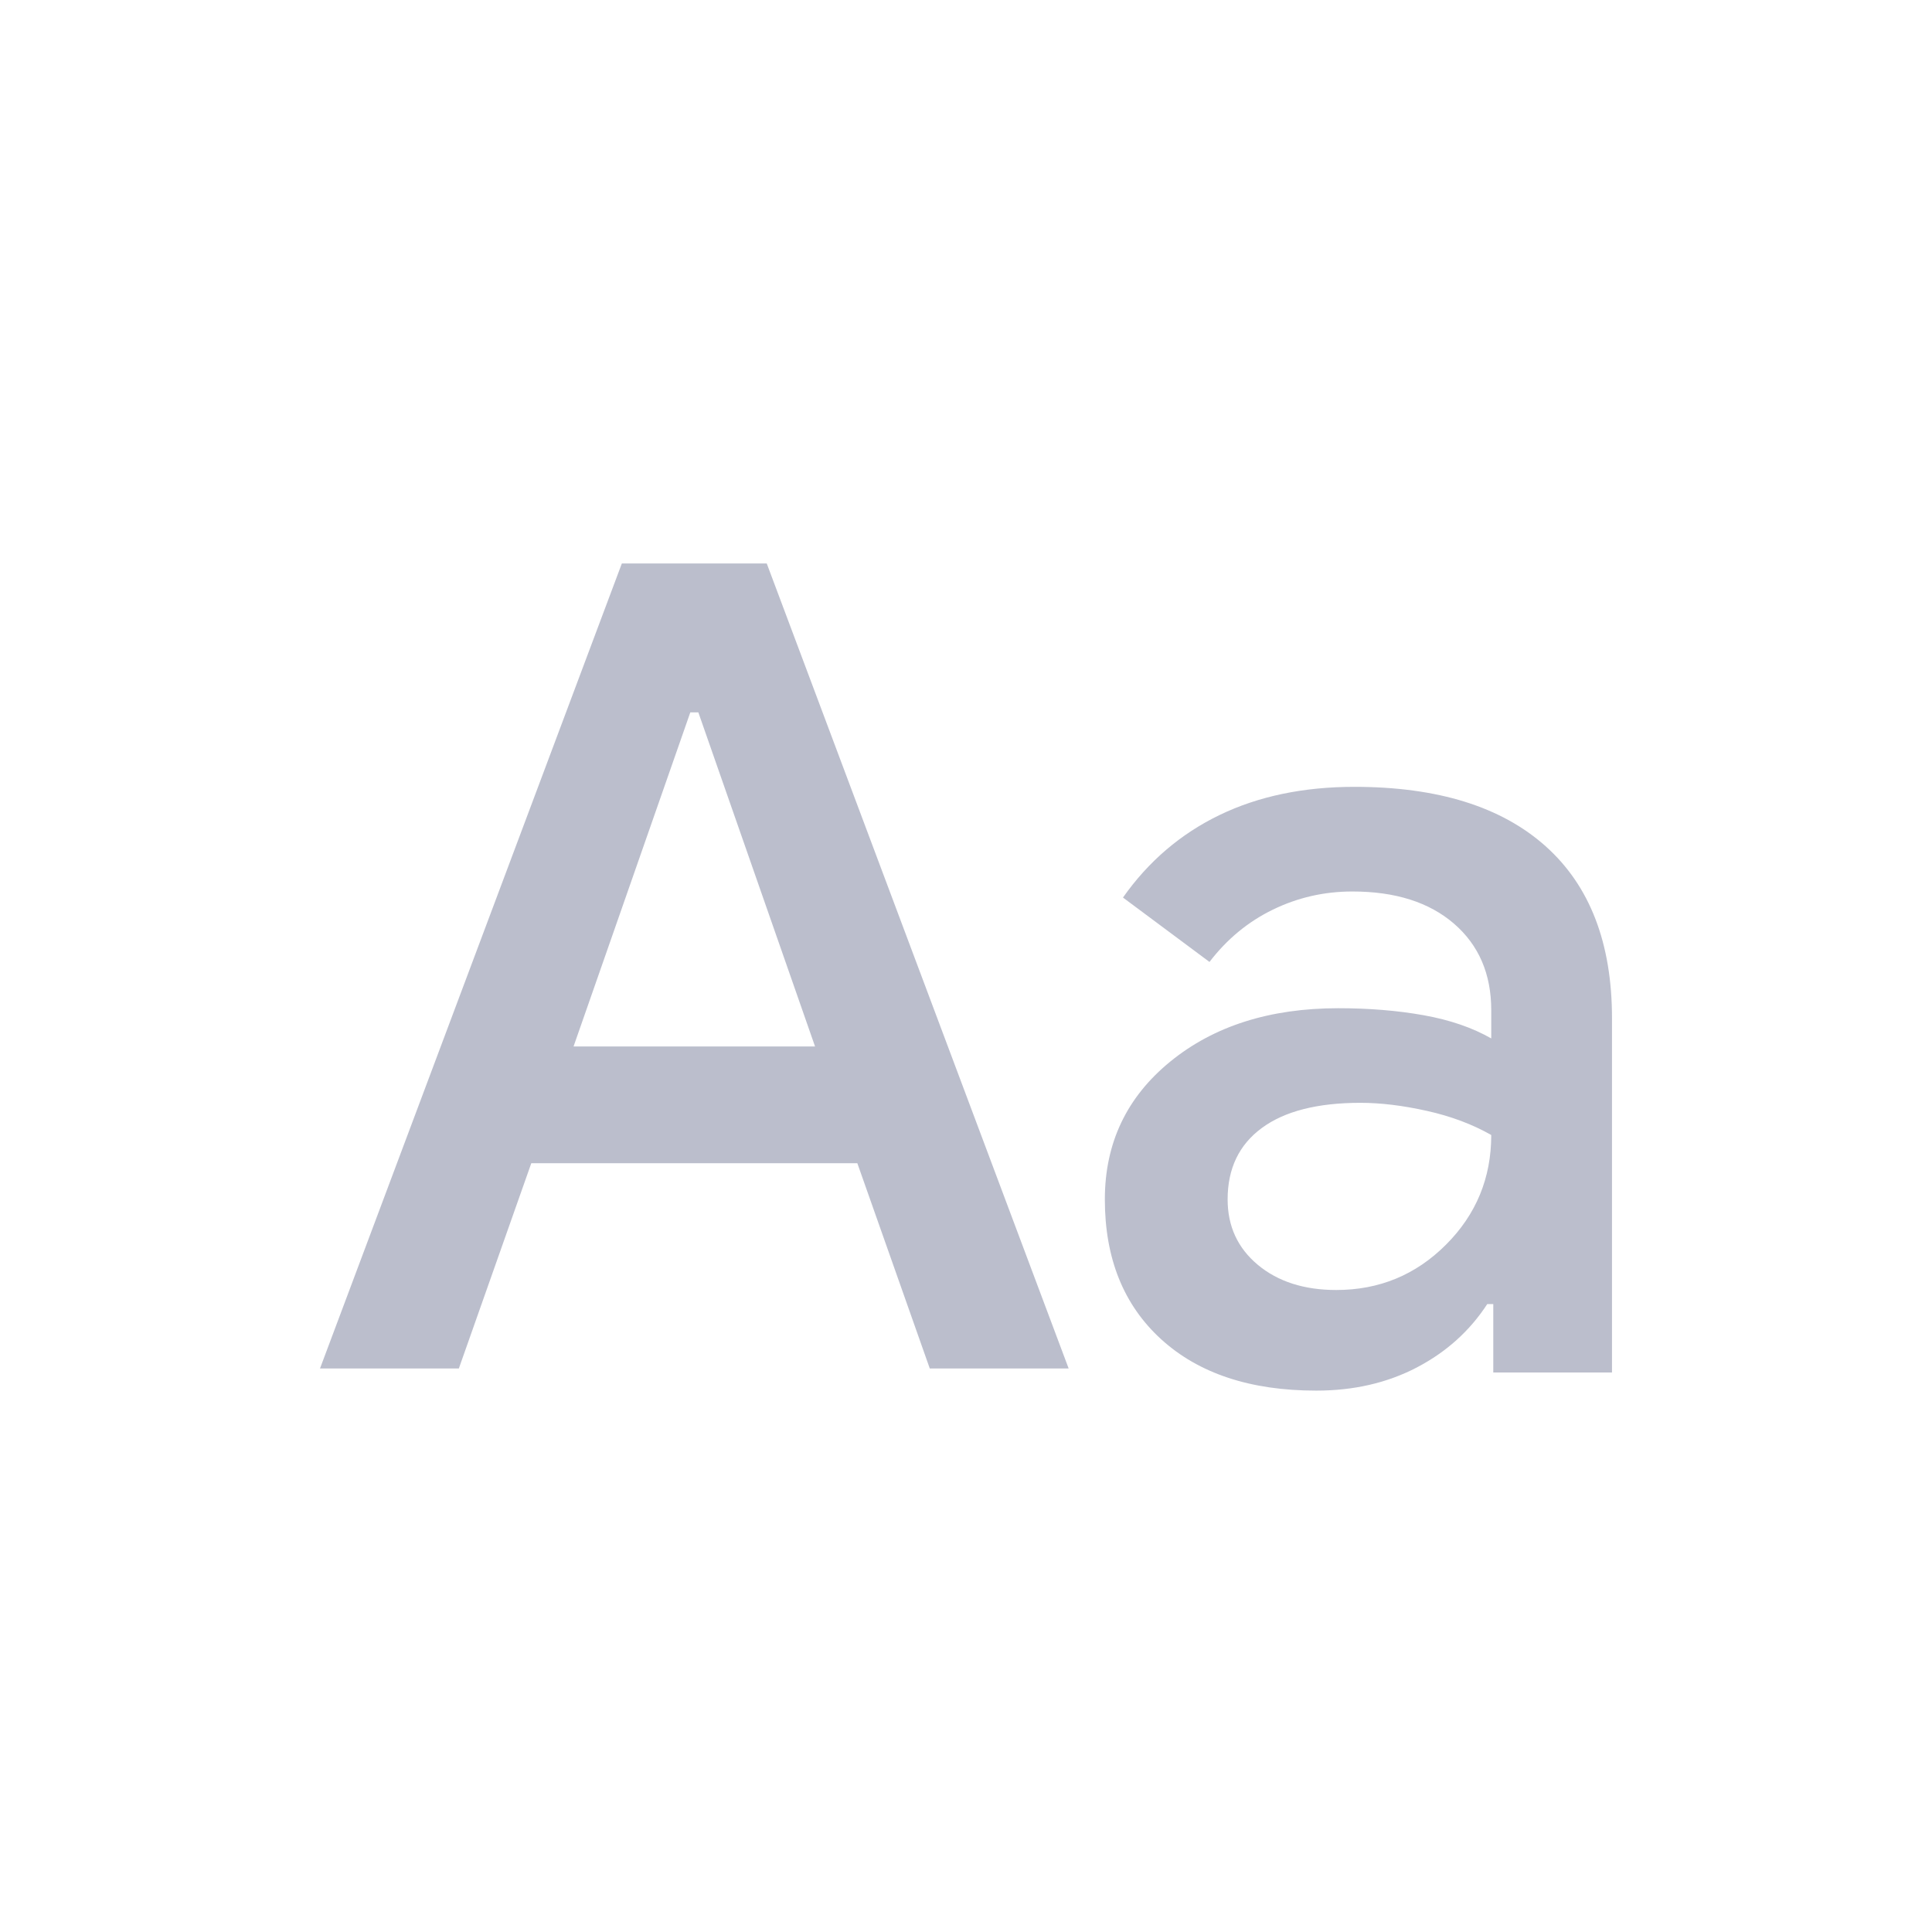
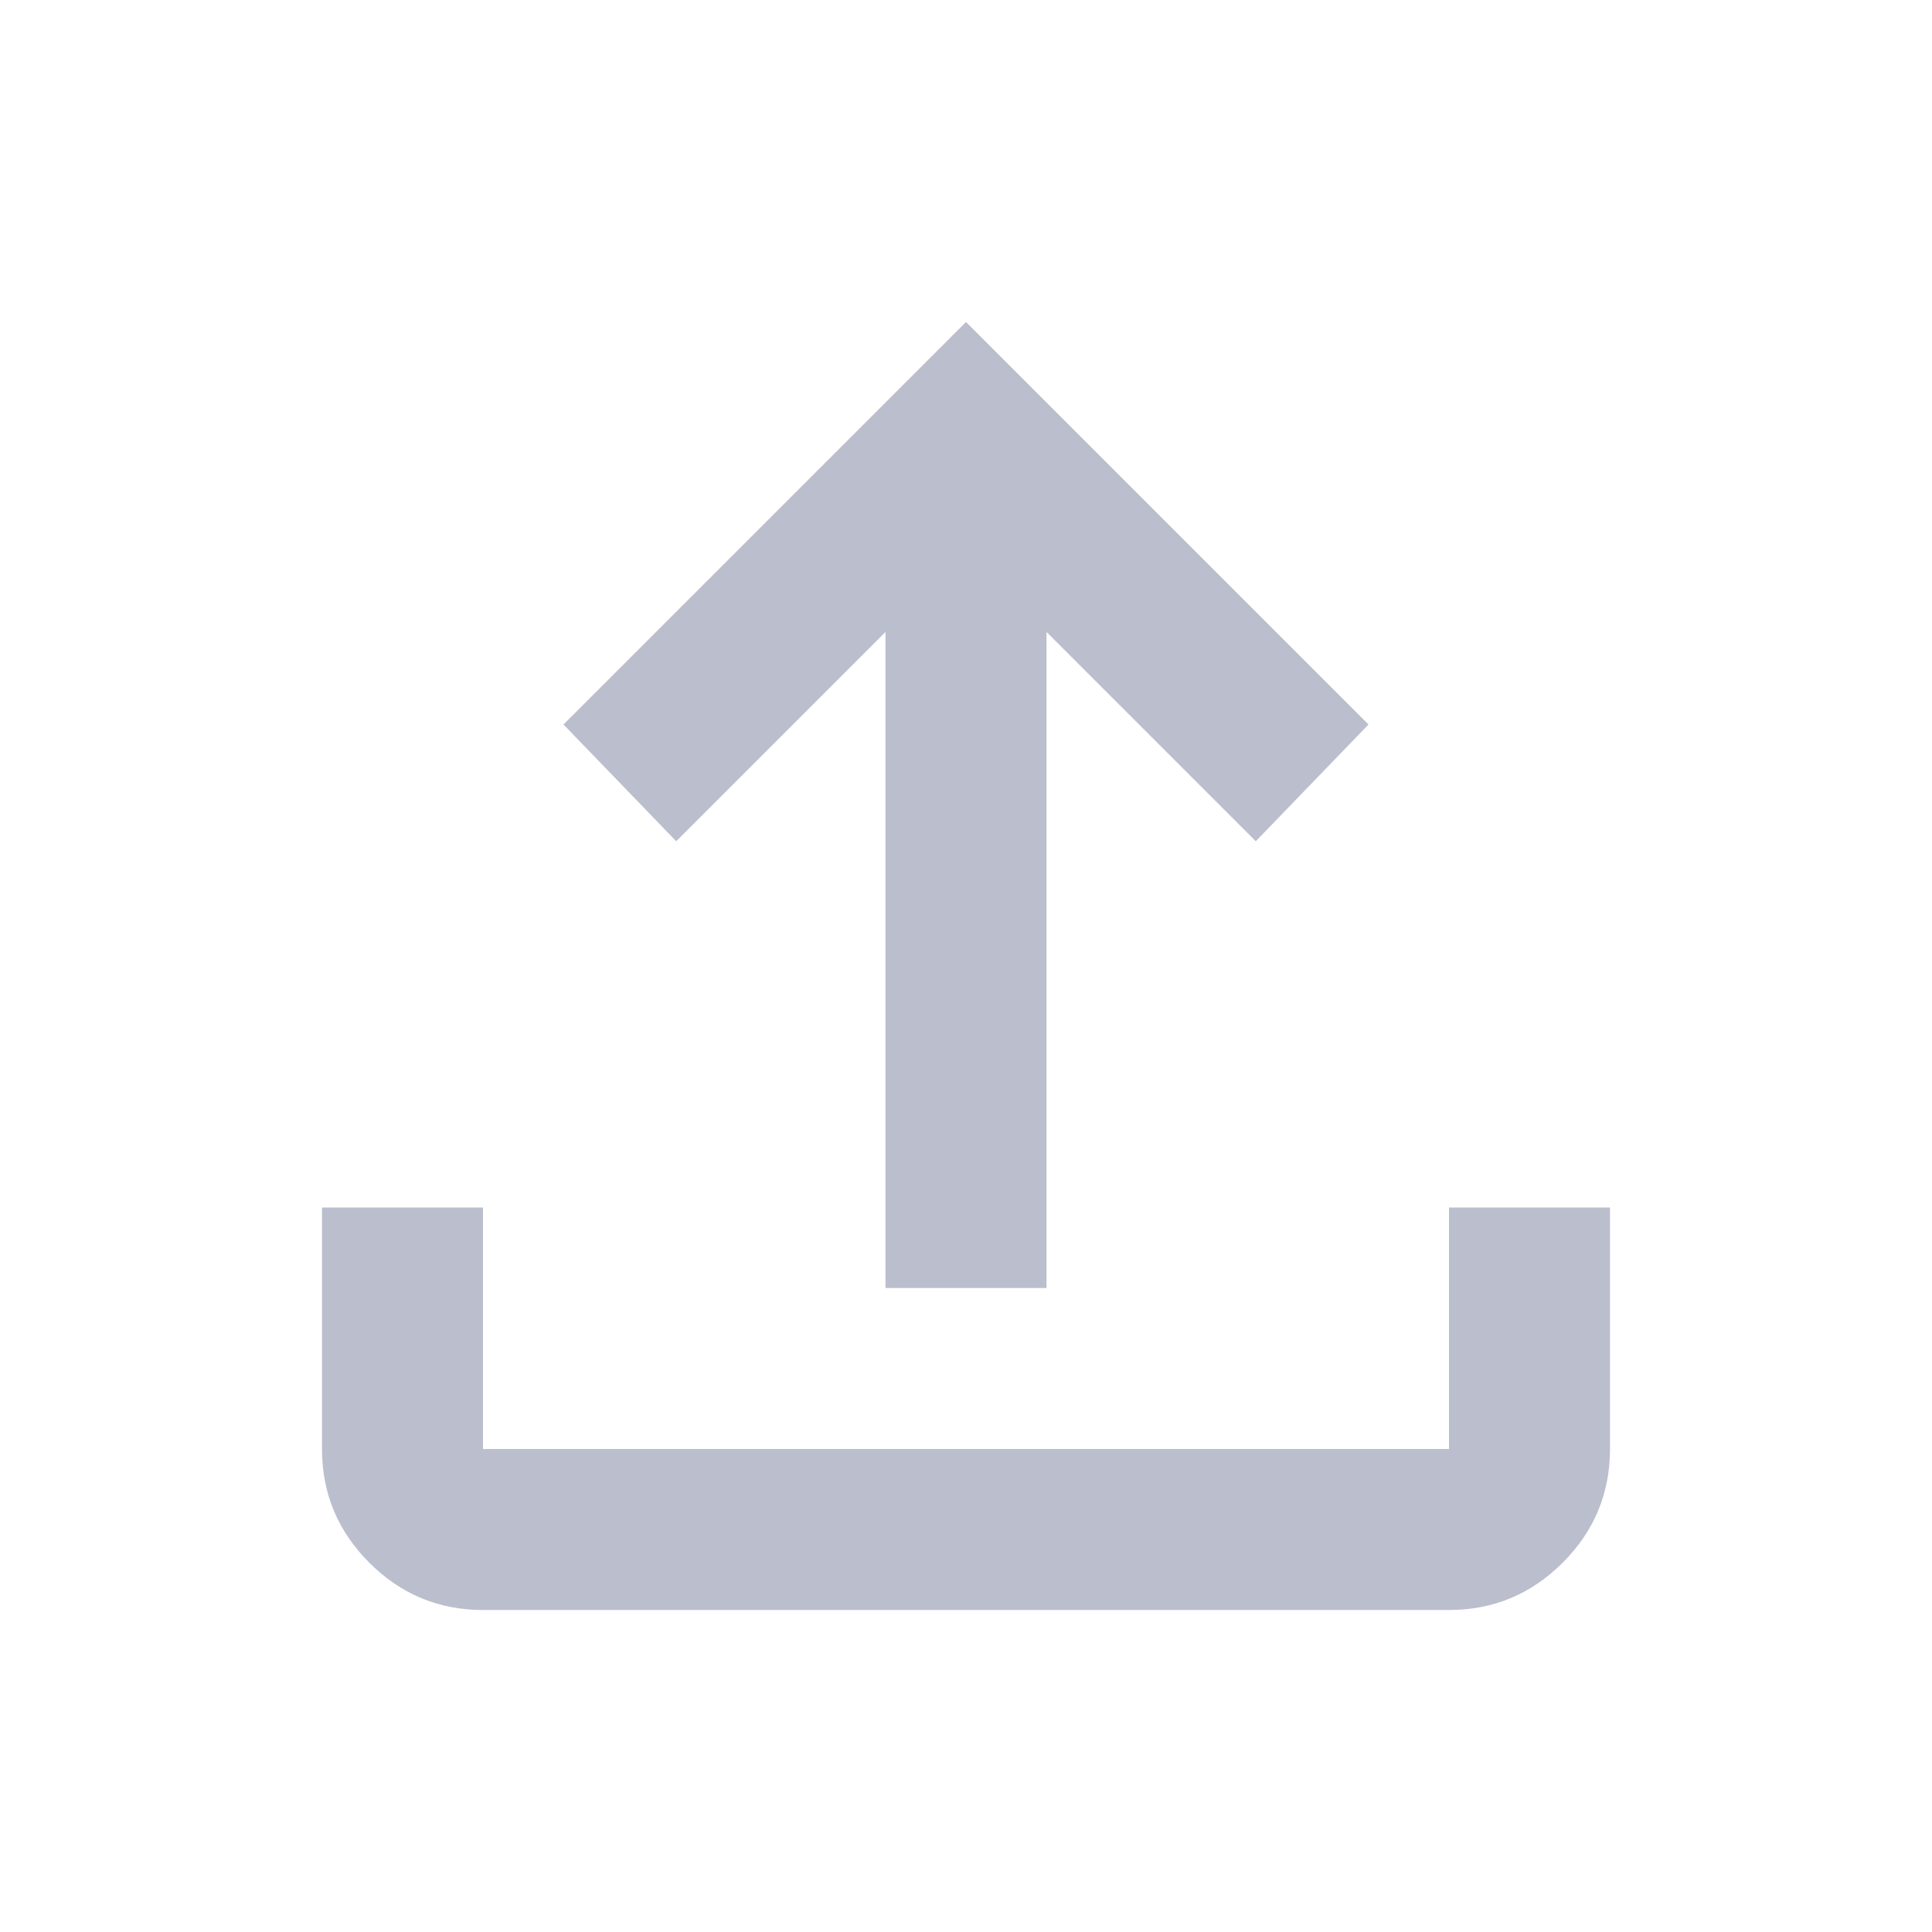
<svg xmlns="http://www.w3.org/2000/svg" width="60" height="60" viewBox="0 0 60 60" fill="none">
-   <mask id="mask0_428_2003" style="mask-type:alpha" maskUnits="userSpaceOnUse" x="0" y="0" width="60" height="60">
+   <mask id="mask0_41_545" style="mask-type:alpha" maskUnits="userSpaceOnUse" x="0" y="0" width="60" height="60">
    <rect width="60" height="60" fill="#D9D9D9" />
  </mask>
-   <g mask="url(#mask0_428_2003)">
-     <path d="M9.938 42.499L19.312 17.499H23.812L33.188 42.499H28.875L26.625 36.124H16.5L14.25 42.499H9.938ZM17.812 32.499H25.312L21.688 22.124H21.438L17.812 32.499ZM40.875 43.187C38.833 43.187 37.229 42.655 36.062 41.593C34.896 40.53 34.312 39.082 34.312 37.249C34.312 35.499 34.99 34.072 36.344 32.968C37.698 31.864 39.438 31.311 41.562 31.311C42.521 31.311 43.406 31.384 44.219 31.53C45.031 31.676 45.729 31.916 46.312 32.249V31.374C46.312 30.249 45.927 29.353 45.156 28.686C44.385 28.02 43.333 27.686 42 27.686C41.125 27.686 40.302 27.874 39.531 28.249C38.76 28.624 38.104 29.166 37.562 29.874L34.875 27.874C35.667 26.749 36.667 25.895 37.875 25.311C39.083 24.728 40.479 24.436 42.062 24.436C44.646 24.436 46.625 25.051 48 26.28C49.375 27.509 50.062 29.291 50.062 31.624V42.624H46.375V40.499H46.188C45.646 41.332 44.917 41.989 44 42.468C43.083 42.947 42.042 43.187 40.875 43.187ZM41.5 40.062C42.833 40.062 43.969 39.593 44.906 38.655C45.844 37.718 46.312 36.582 46.312 35.249C45.729 34.916 45.062 34.666 44.312 34.499C43.562 34.332 42.875 34.249 42.25 34.249C40.917 34.249 39.896 34.509 39.188 35.03C38.479 35.551 38.125 36.291 38.125 37.249C38.125 38.082 38.438 38.759 39.062 39.28C39.688 39.801 40.5 40.062 41.5 40.062Z" fill="#BBBECC" />
+   <g mask="url(#mask0_41_545)">
+     <path d="M15 50C13.625 50 12.448 49.51 11.469 48.531C10.49 47.552 10 46.375 10 45V37.5H15V45H45V37.5H50V45C50 46.375 49.51 47.552 48.531 48.531C47.552 49.51 46.375 50 45 50H15ZM27.5 40V19.625L21 26.125L17.5 22.5L30 10L42.5 22.5L39 26.125L32.5 19.625V40H27.5Z" fill="#BBBECC" />
  </g>
</svg>
